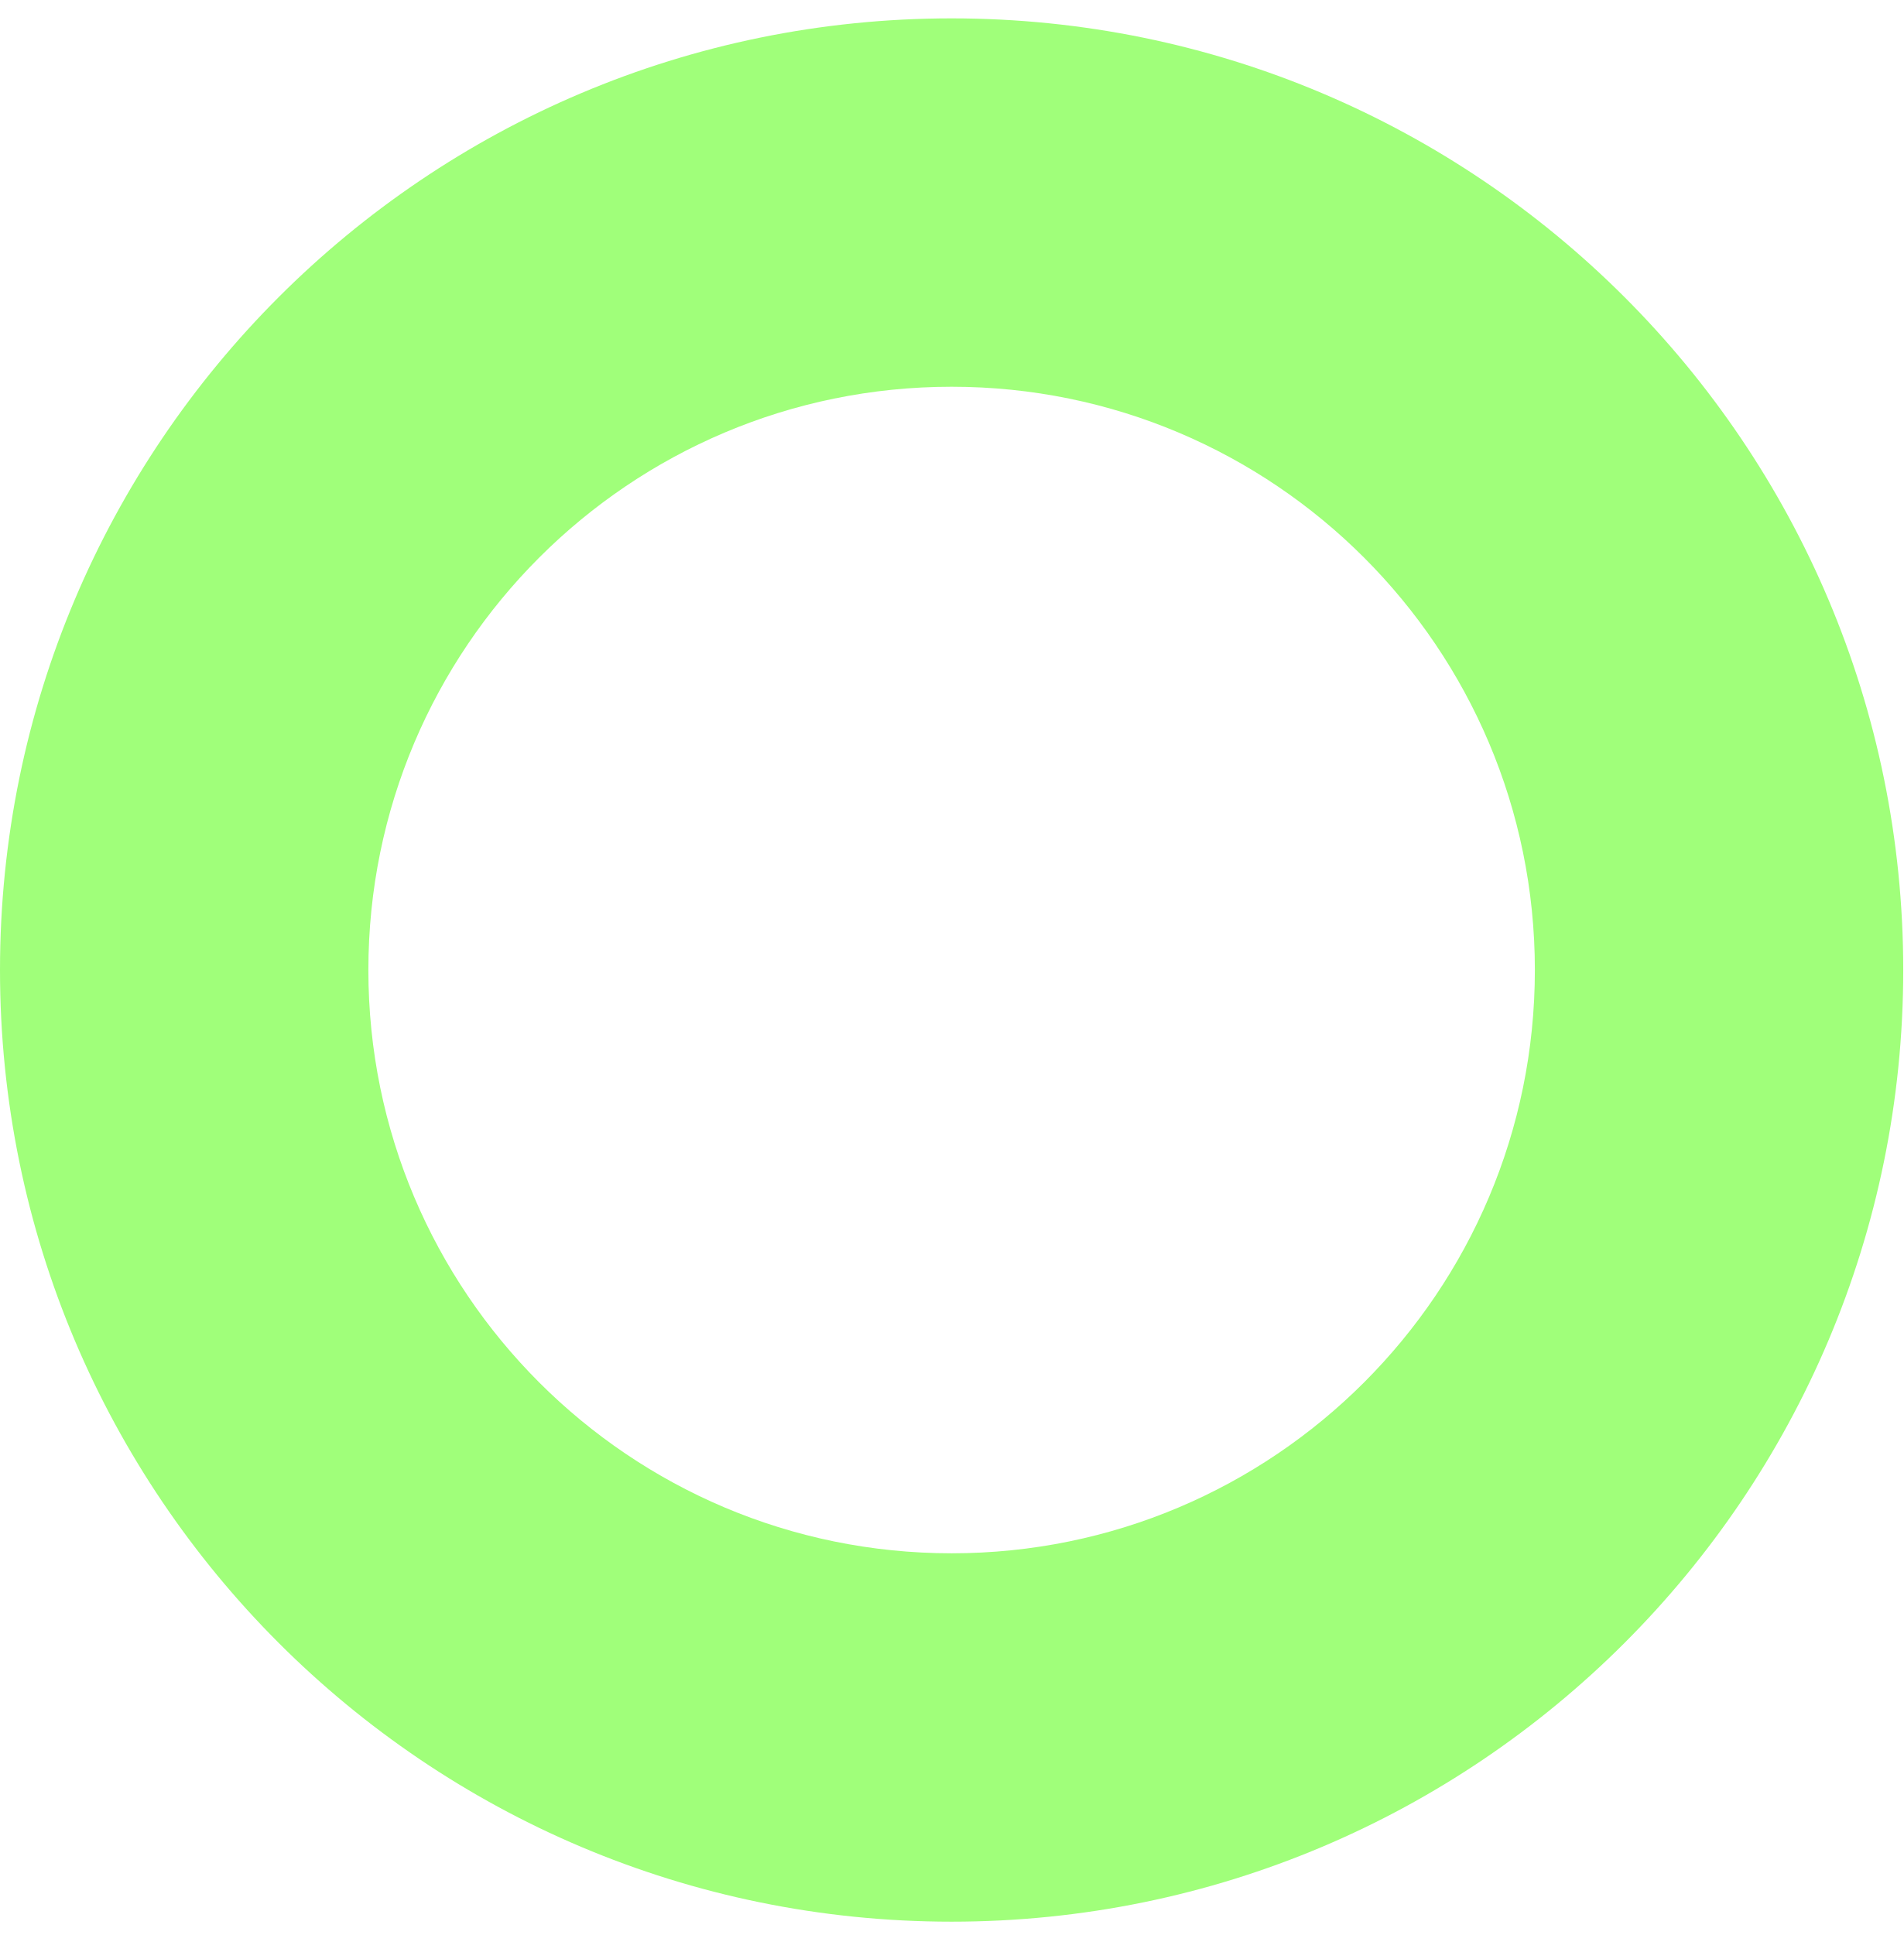
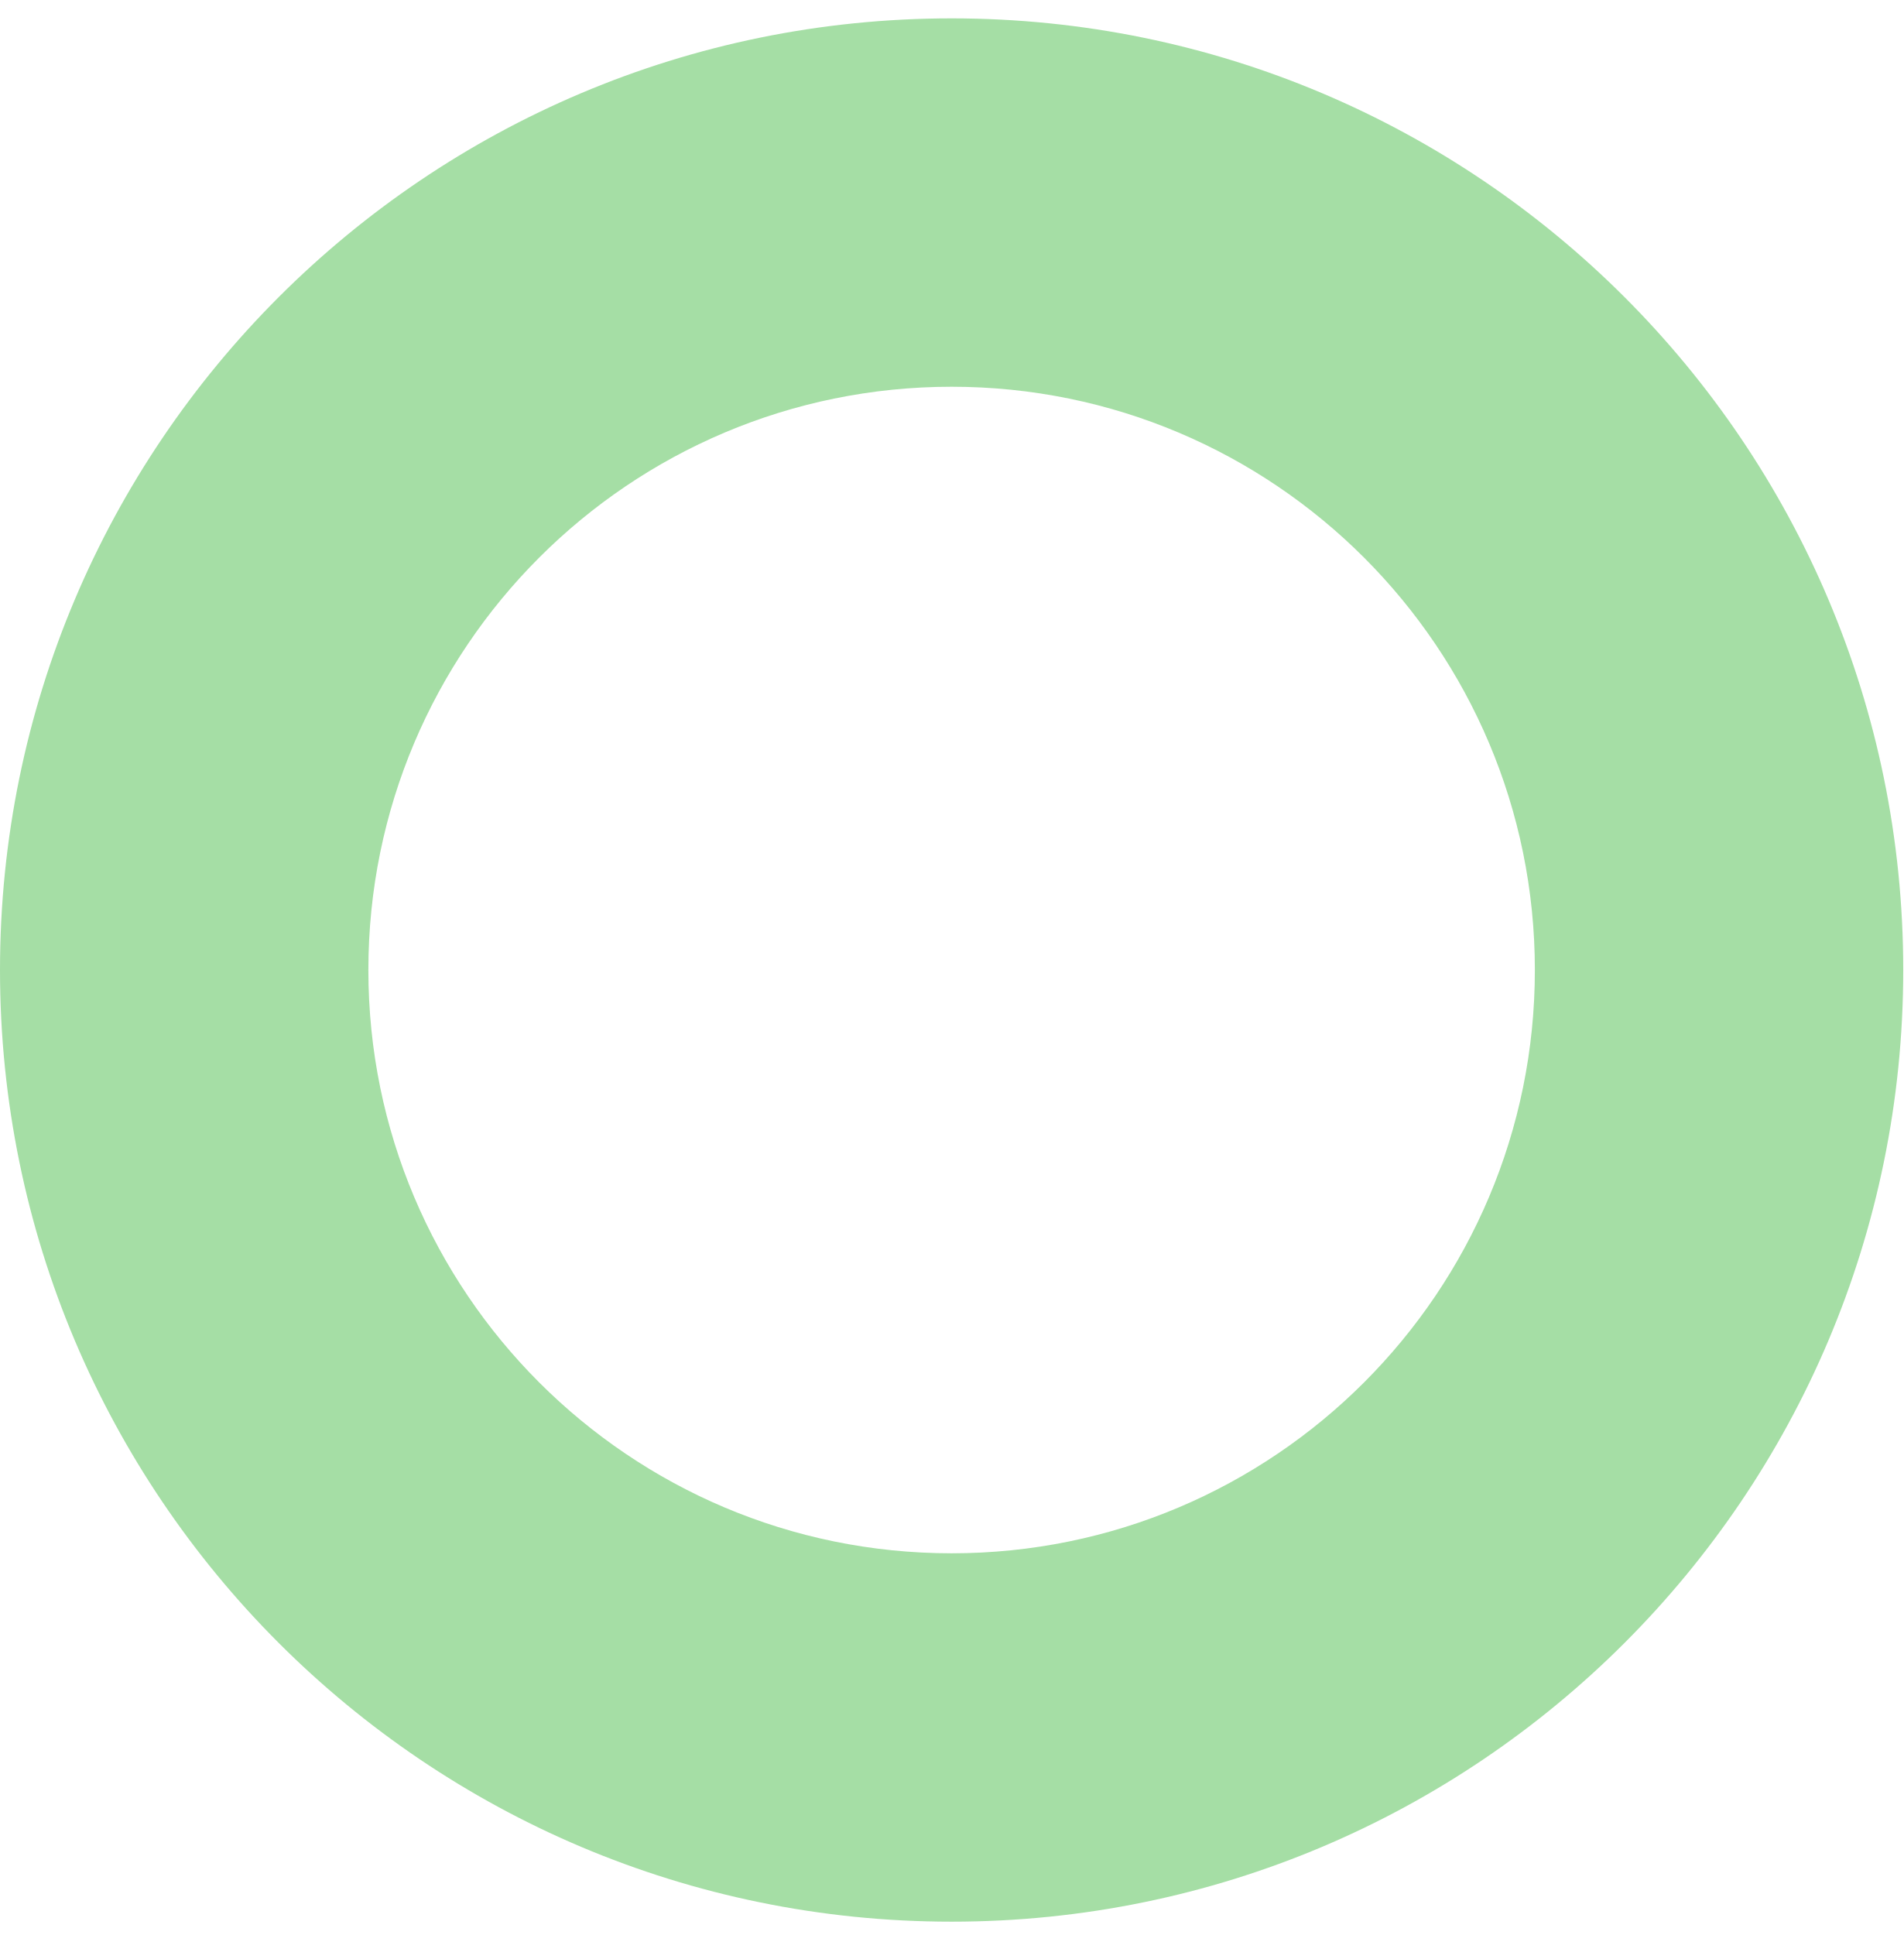
<svg xmlns="http://www.w3.org/2000/svg" width="60" height="61" viewBox="0 0 60 61" fill="none">
-   <path fill-rule="evenodd" clip-rule="evenodd" d="M30 12.192C19.845 12.192 11.613 20.425 11.613 30.579C11.613 40.734 19.845 48.967 30 48.967C40.155 48.967 48.387 40.734 48.387 30.579C48.387 20.425 40.155 12.192 30 12.192ZM0 30.579C0 14.011 13.431 0.579 30 0.579C46.569 0.579 60 14.011 60 30.579C60 47.148 46.569 60.58 30 60.58C13.431 60.58 0 47.148 0 30.579Z" fill="#a0ff7a" />
+   <path fill-rule="evenodd" clip-rule="evenodd" d="M30 12.192C19.845 12.192 11.613 20.425 11.613 30.579C11.613 40.734 19.845 48.967 30 48.967C40.155 48.967 48.387 40.734 48.387 30.579C48.387 20.425 40.155 12.192 30 12.192ZM0 30.579C0 14.011 13.431 0.579 30 0.579C46.569 0.579 60 14.011 60 30.579C60 47.148 46.569 60.58 30 60.58C13.431 60.58 0 47.148 0 30.579Z" fill="#a5dea5" />
</svg>
